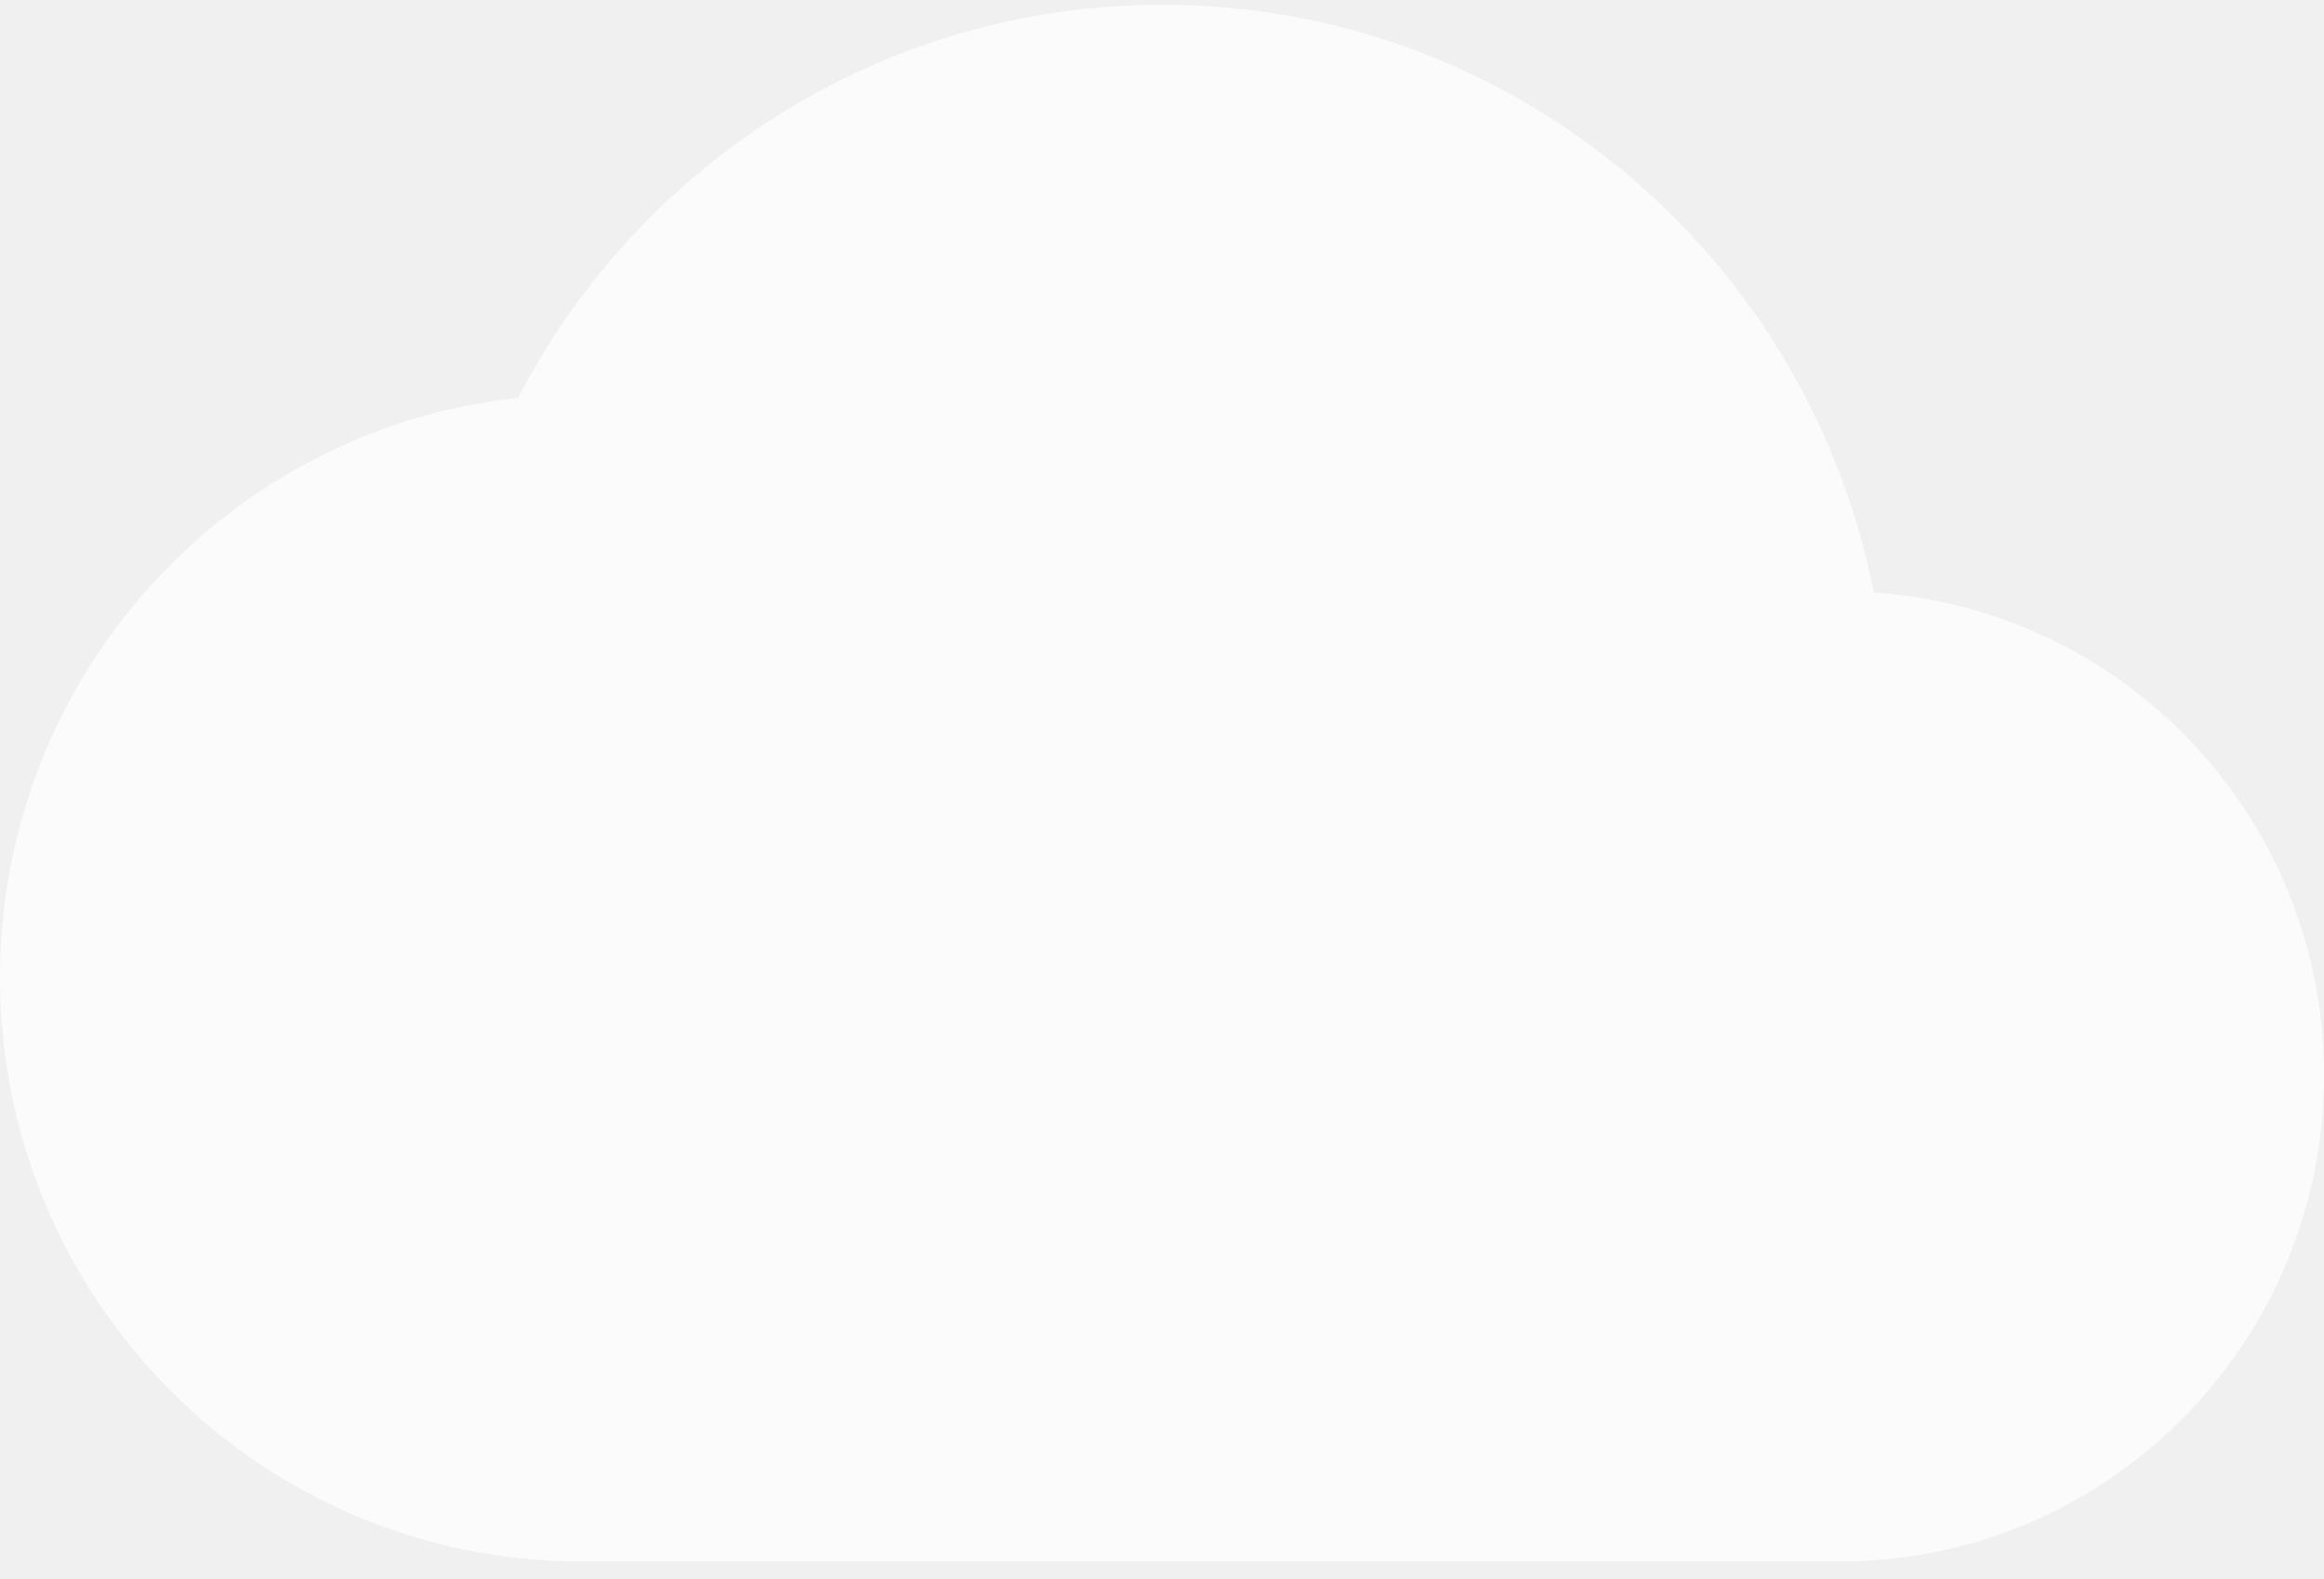
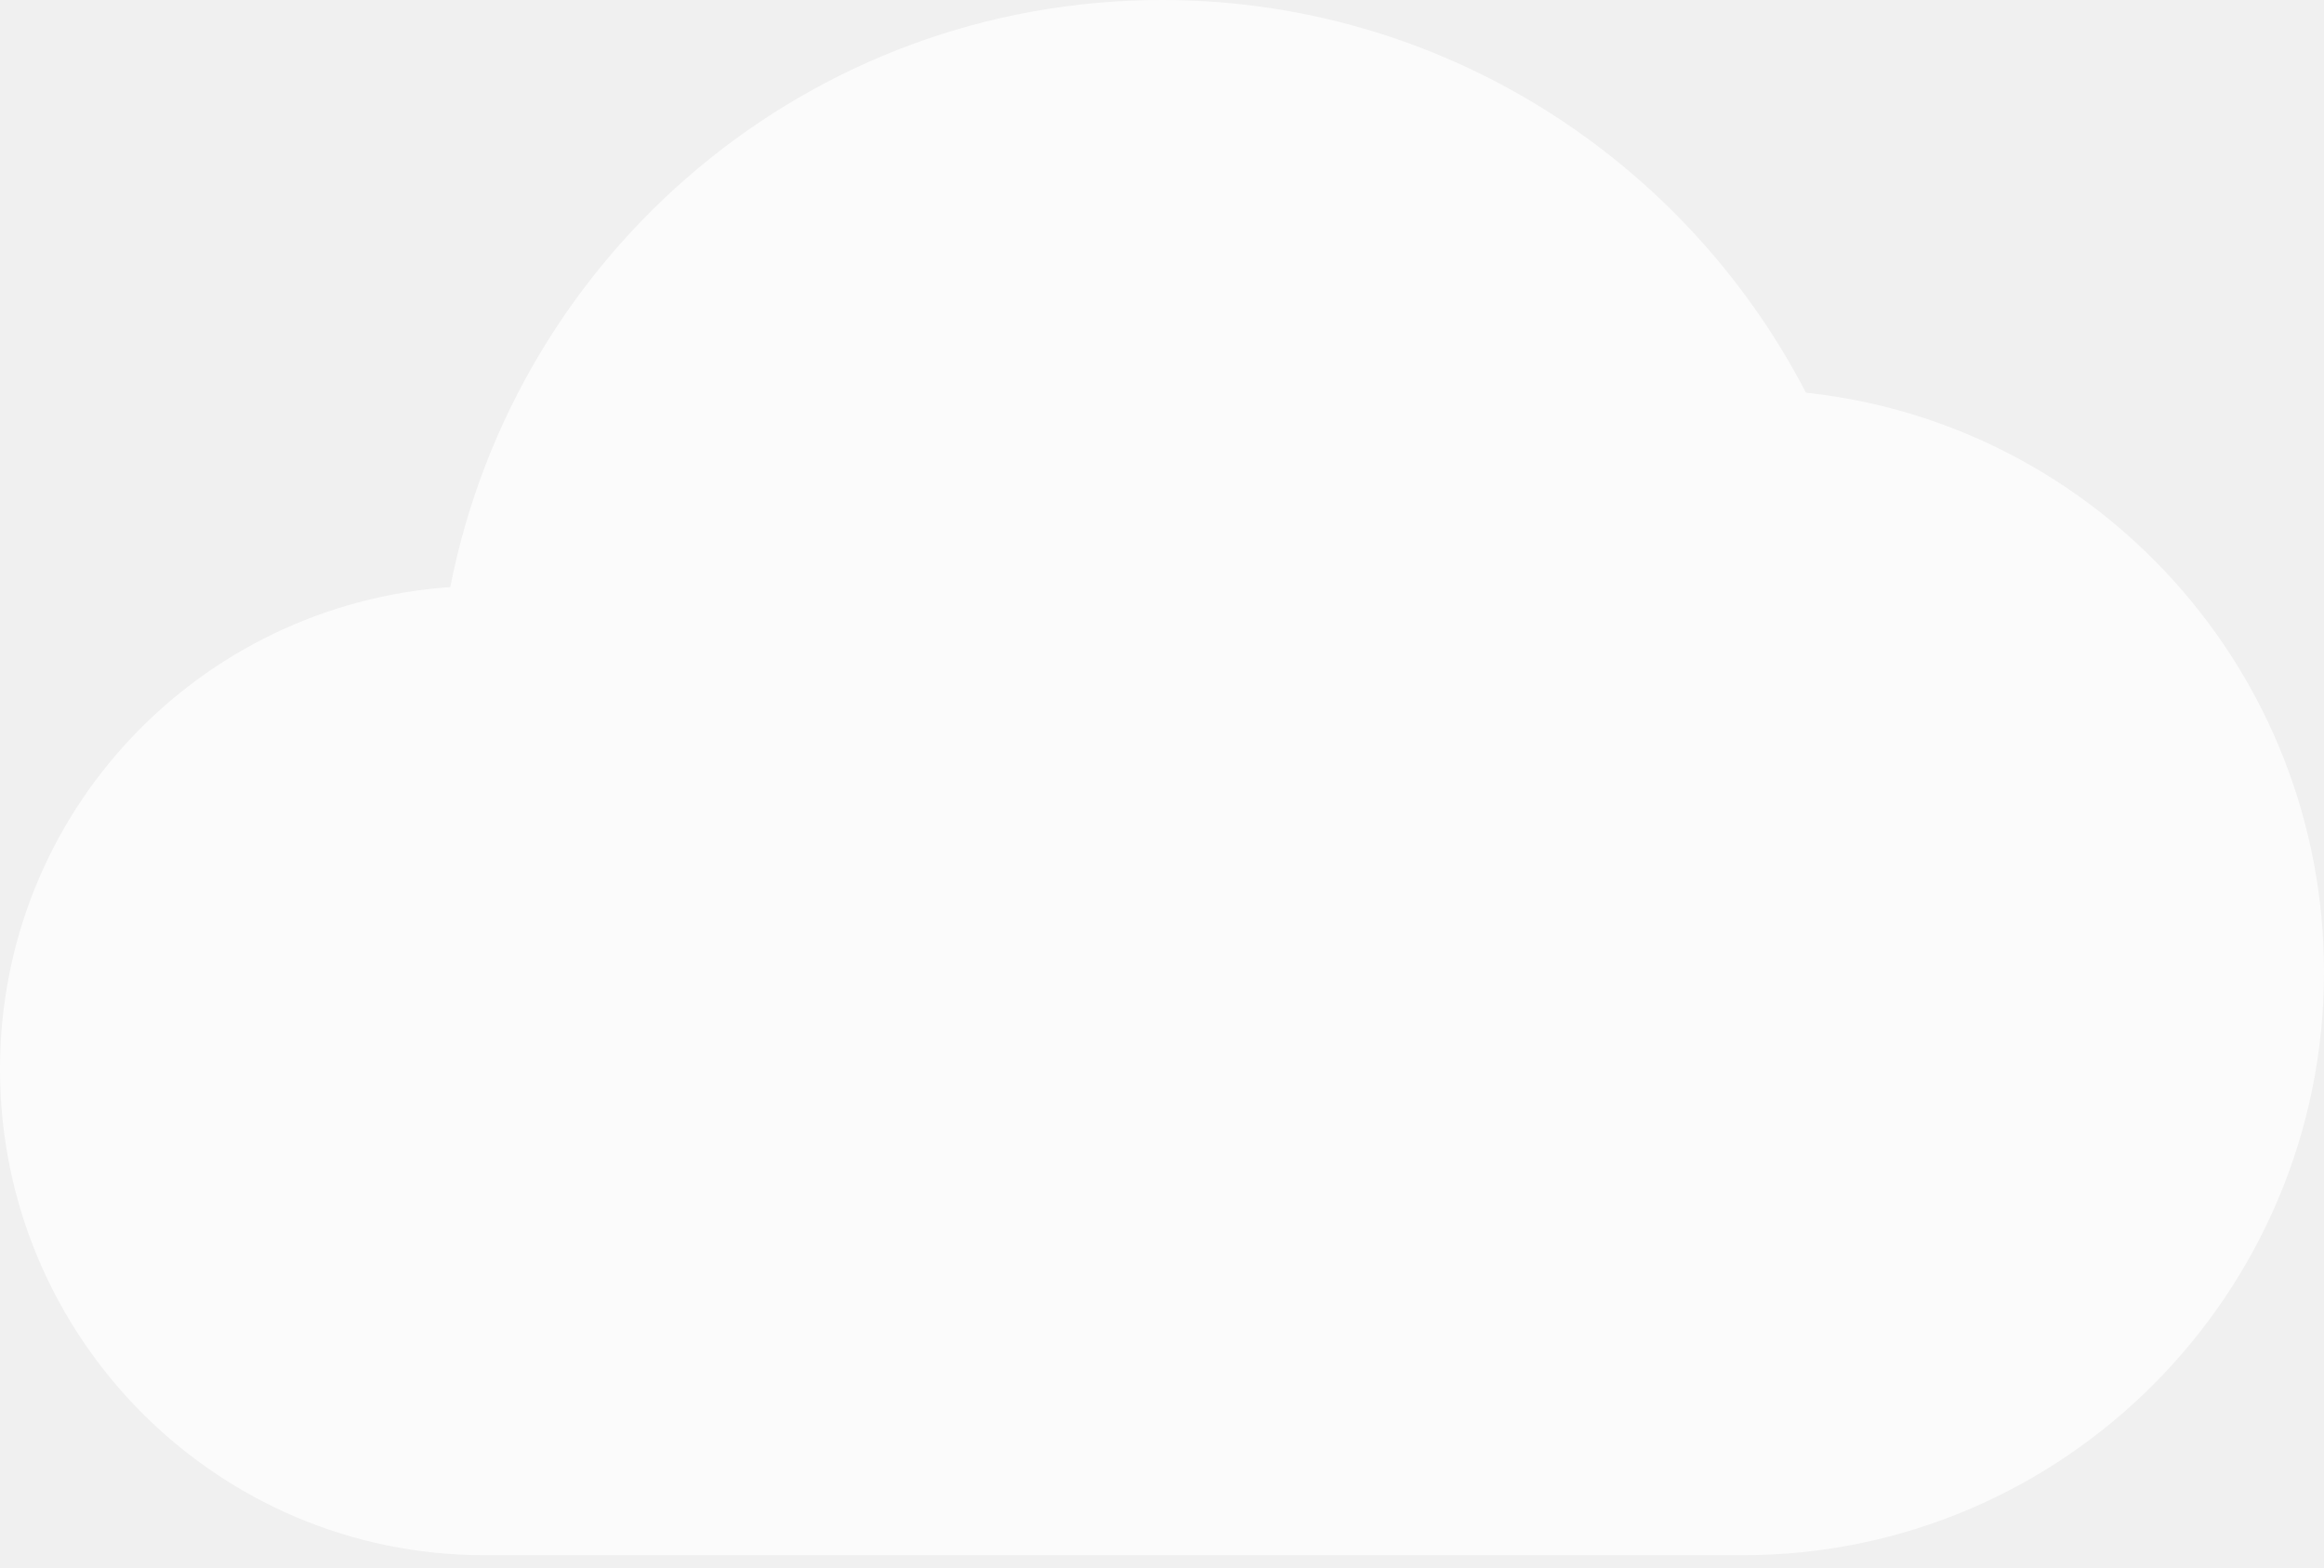
- <svg xmlns="http://www.w3.org/2000/svg" width="131px" height="89px" viewBox="0 0 131 89" version="1.1">
+ <svg xmlns="http://www.w3.org/2000/svg" width="166px" height="112px" viewBox="0 0 166 112" version="1.1">
  <defs />
  <g id="Desktop" stroke="none" stroke-width="1" fill="none" fill-rule="evenodd" opacity="0.731">
-     <g id="Desktop-/-Home" transform="translate(-1241, -247)" fill="#FFFFFF" fill-rule="nonzero">
+     <g id="Desktop-/-Home" transform="translate(-1166, -355)" fill="#FFFFFF" fill-rule="nonzero">
      <g id="hero" transform="translate(-37, 0)">
        <g id="clouds-container" transform="translate(0, 225)">
-           <g id="clouds-right" transform="translate(1278, 0)">
-             <g id="first-cloud-right">
-               <path d="M105.619,55.403 C101.907,36.478 85.368,22.27 65.5,22.27 C49.725,22.27 36.025,31.266 29.202,44.432 C12.773,46.187 0,60.176 0,77.126 C0,95.284 14.683,110.04 32.75,110.04 L103.708,110.04 C118.773,110.04 131,97.752 131,82.612 C131,68.13 119.81,56.391 105.619,55.403 Z" id="Shape" />
+           <g id="clouds-right" transform="translate(1203, 0)">
+             <g id="second-cloud-right" transform="translate(186, 144.5) scale(-1, 1) translate(-186, -144.5) translate(0, 47)">
+               <path d="M339.837,124.941 C335.134,100.985 314.177,83 289,83 C269.011,83 251.65,94.388 243.004,111.053 C222.185,113.275 206,130.982 206,152.439 C206,175.423 224.606,194.102 247.5,194.102 L337.417,194.102 C356.507,194.102 372,178.548 372,159.383 C372,141.051 357.821,126.191 339.837,124.941 Z" id="Shape" />
            </g>
          </g>
        </g>
      </g>
    </g>
  </g>
</svg>
